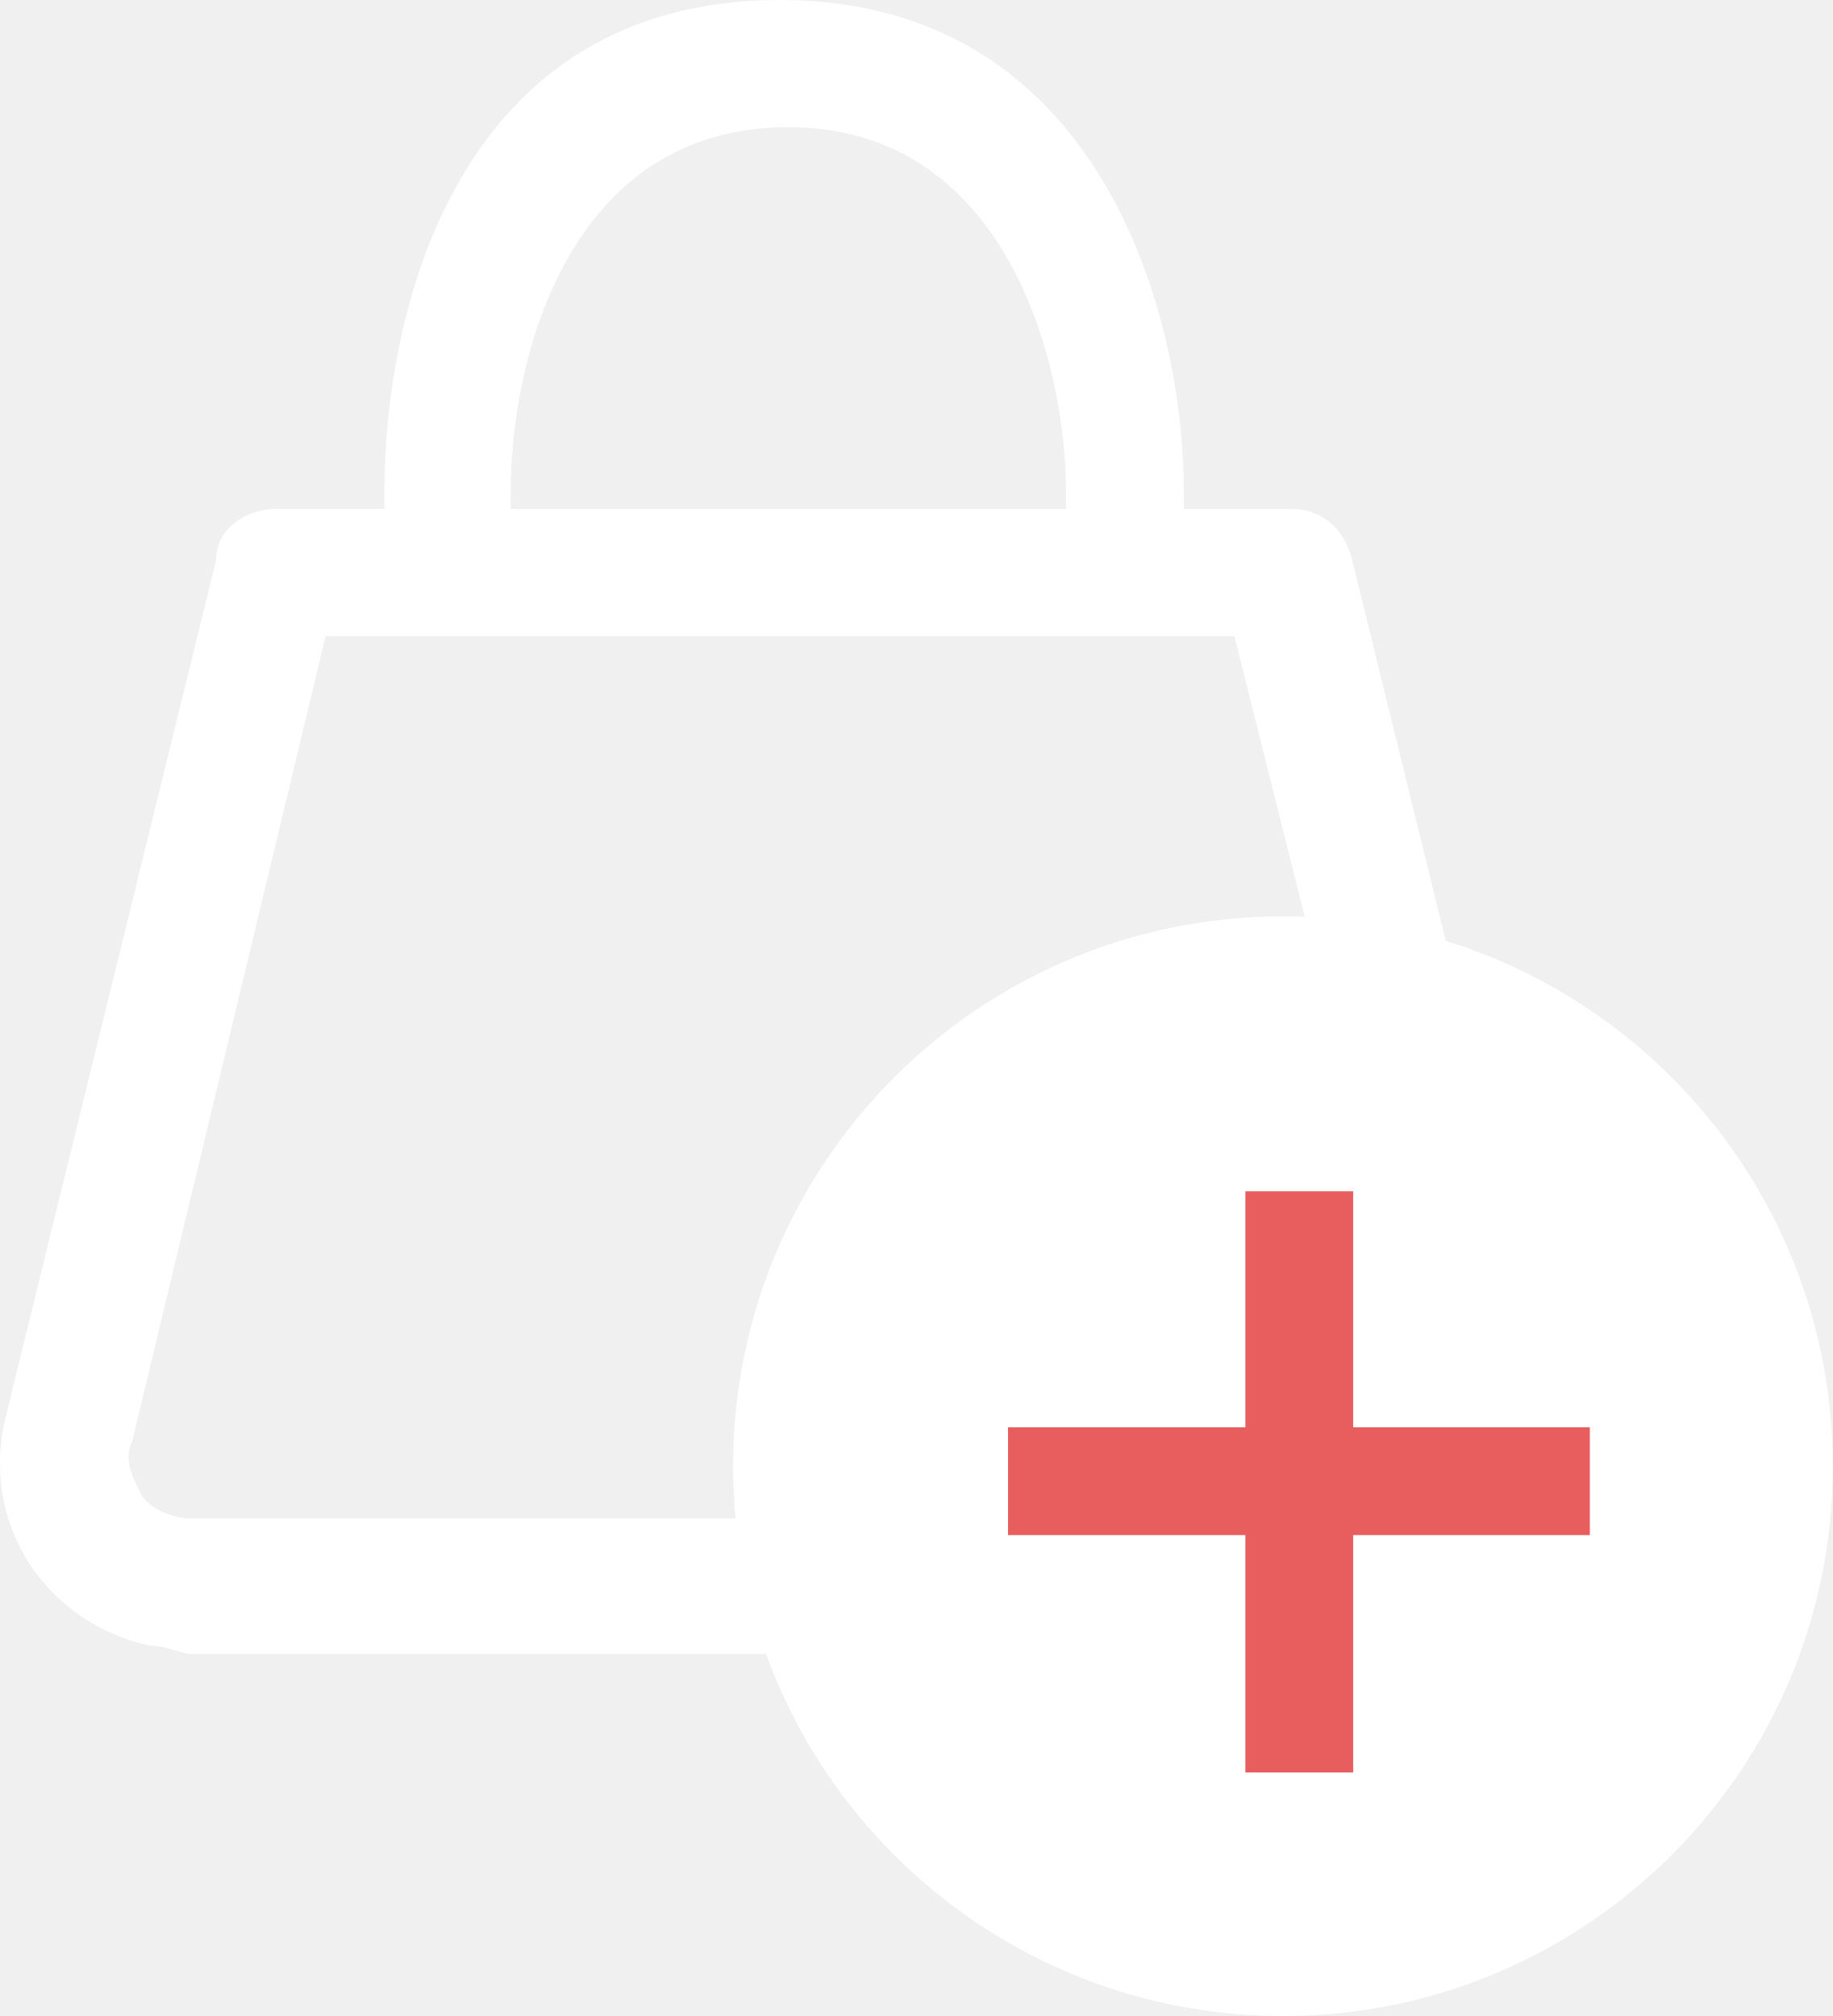
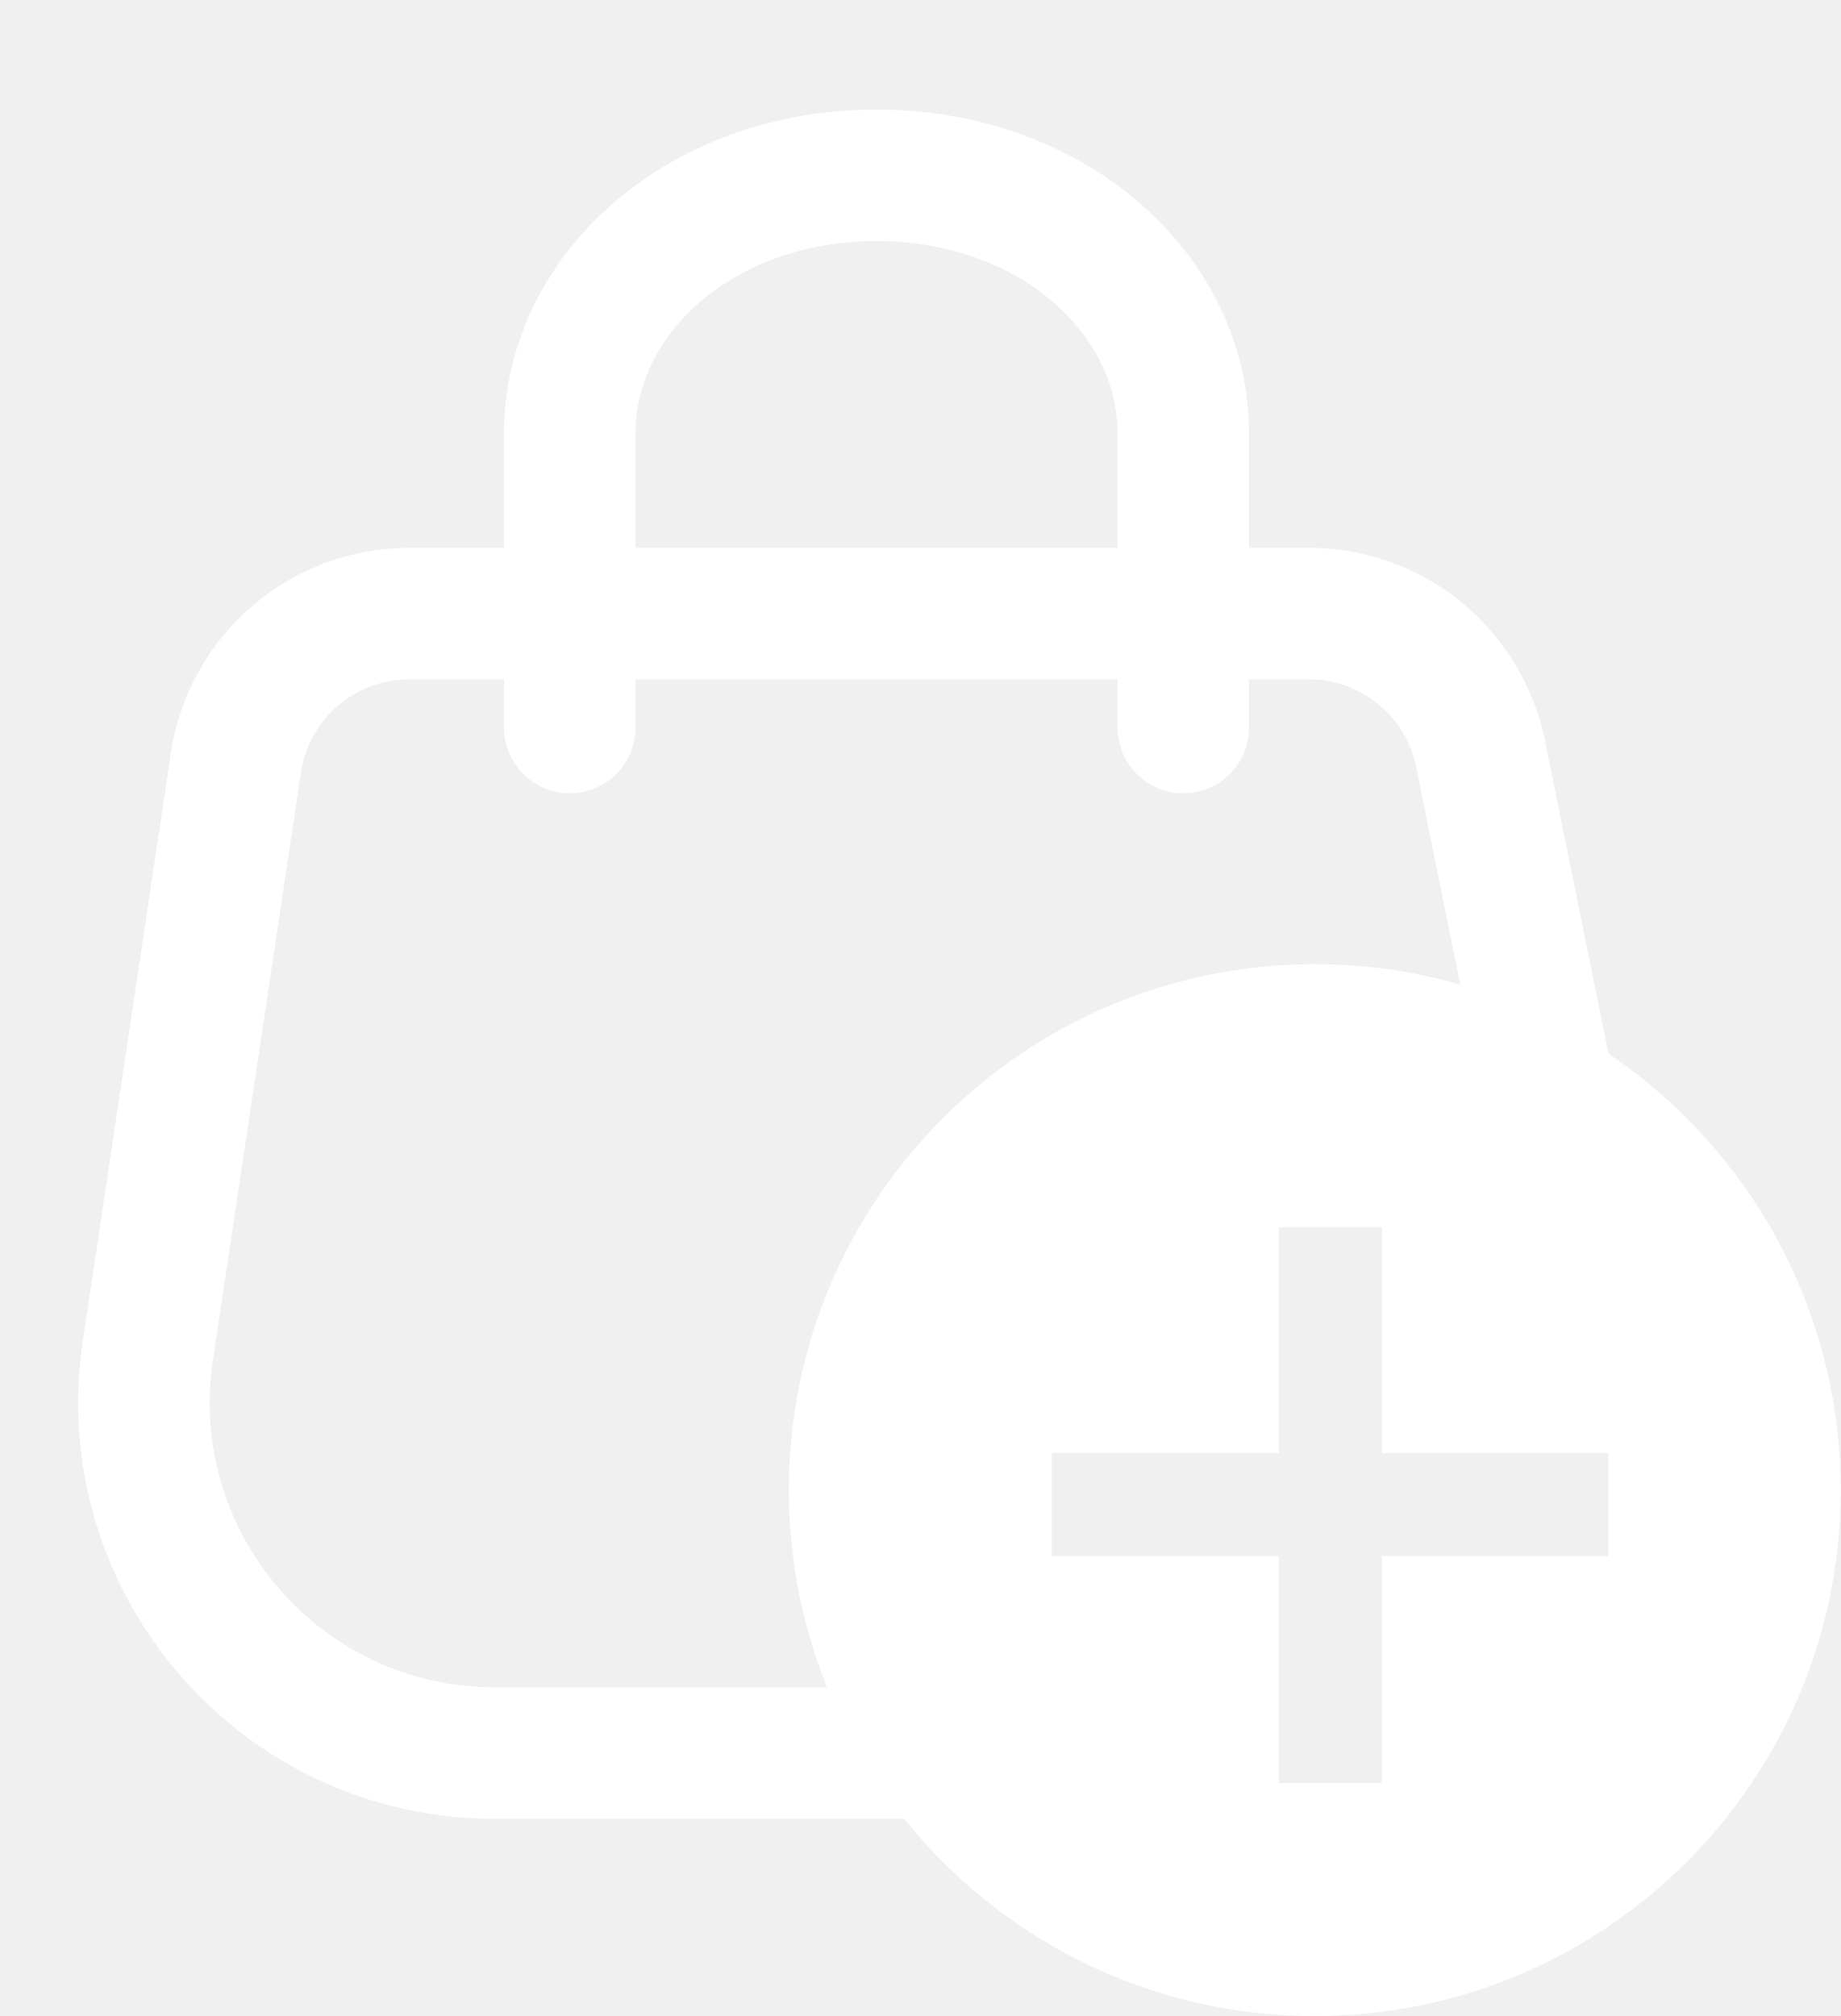
- <svg xmlns="http://www.w3.org/2000/svg" width="20" height="22" viewBox="0 0 20 22" fill="none">
-   <path d="M0.063 15.458C-0.212 16.569 0.431 17.68 1.624 17.957C1.808 17.957 1.992 18.05 2.083 18.05H15.031C16.225 18.05 17.143 17.124 17.143 15.921C17.143 15.736 17.143 15.551 17.051 15.458L14.755 6.109C14.664 5.739 14.388 5.554 14.113 5.554H12.919V5.369C12.919 3.425 12.001 0 8.511 0C5.022 0 4.195 3.332 4.195 5.369V5.554H3.002C2.726 5.554 2.359 5.739 2.359 6.109L0.063 15.458ZM5.573 5.369C5.573 3.888 6.216 1.388 8.603 1.388C10.991 1.388 11.633 3.98 11.633 5.369V5.554H5.573V5.369ZM3.553 6.942H13.47L15.674 15.736C15.766 15.921 15.674 16.199 15.582 16.291C15.49 16.476 15.215 16.569 15.031 16.569H2.083C1.9 16.569 1.624 16.476 1.532 16.291C1.441 16.106 1.349 15.921 1.441 15.736L3.553 6.942Z" fill="white" />
-   <circle cx="14" cy="16" r="6" fill="white" />
-   <path d="M13.59 19.342V16.752H11V15.576H13.59V13H14.766V15.576H17.349V16.752H14.766V19.342H13.59Z" fill="#E85D5D" />
+ <svg xmlns="http://www.w3.org/2000/svg" width="21" height="23" viewBox="0 0 21 23" fill="none">
+   <path d="M17.784 13L16.892 8.603C16.703 7.67 15.884 7 14.932 7H4.669C3.679 7 2.837 7.725 2.691 8.704L1.687 15.408C1.325 17.826 3.198 20 5.643 20H11" stroke="white" stroke-width="1.5" />
+   <path d="M6.5 8.3V4.945C6.5 3.35 8 2 10 2C12 2 13.5 3.35 13.5 4.945V8.3" stroke="white" stroke-width="1.5" stroke-linecap="round" />
+   <path fill-rule="evenodd" clip-rule="evenodd" d="M15 23C18.314 23 21 20.314 21 17C21 13.686 18.314 11 15 11C11.686 11 9 13.686 9 17C9 20.314 11.686 23 15 23ZM14.59 17.752V20.342H15.766V17.752H18.349V16.576H15.766V14H14.59V16.576H12V17.752H14.59Z" fill="white" />
</svg>
